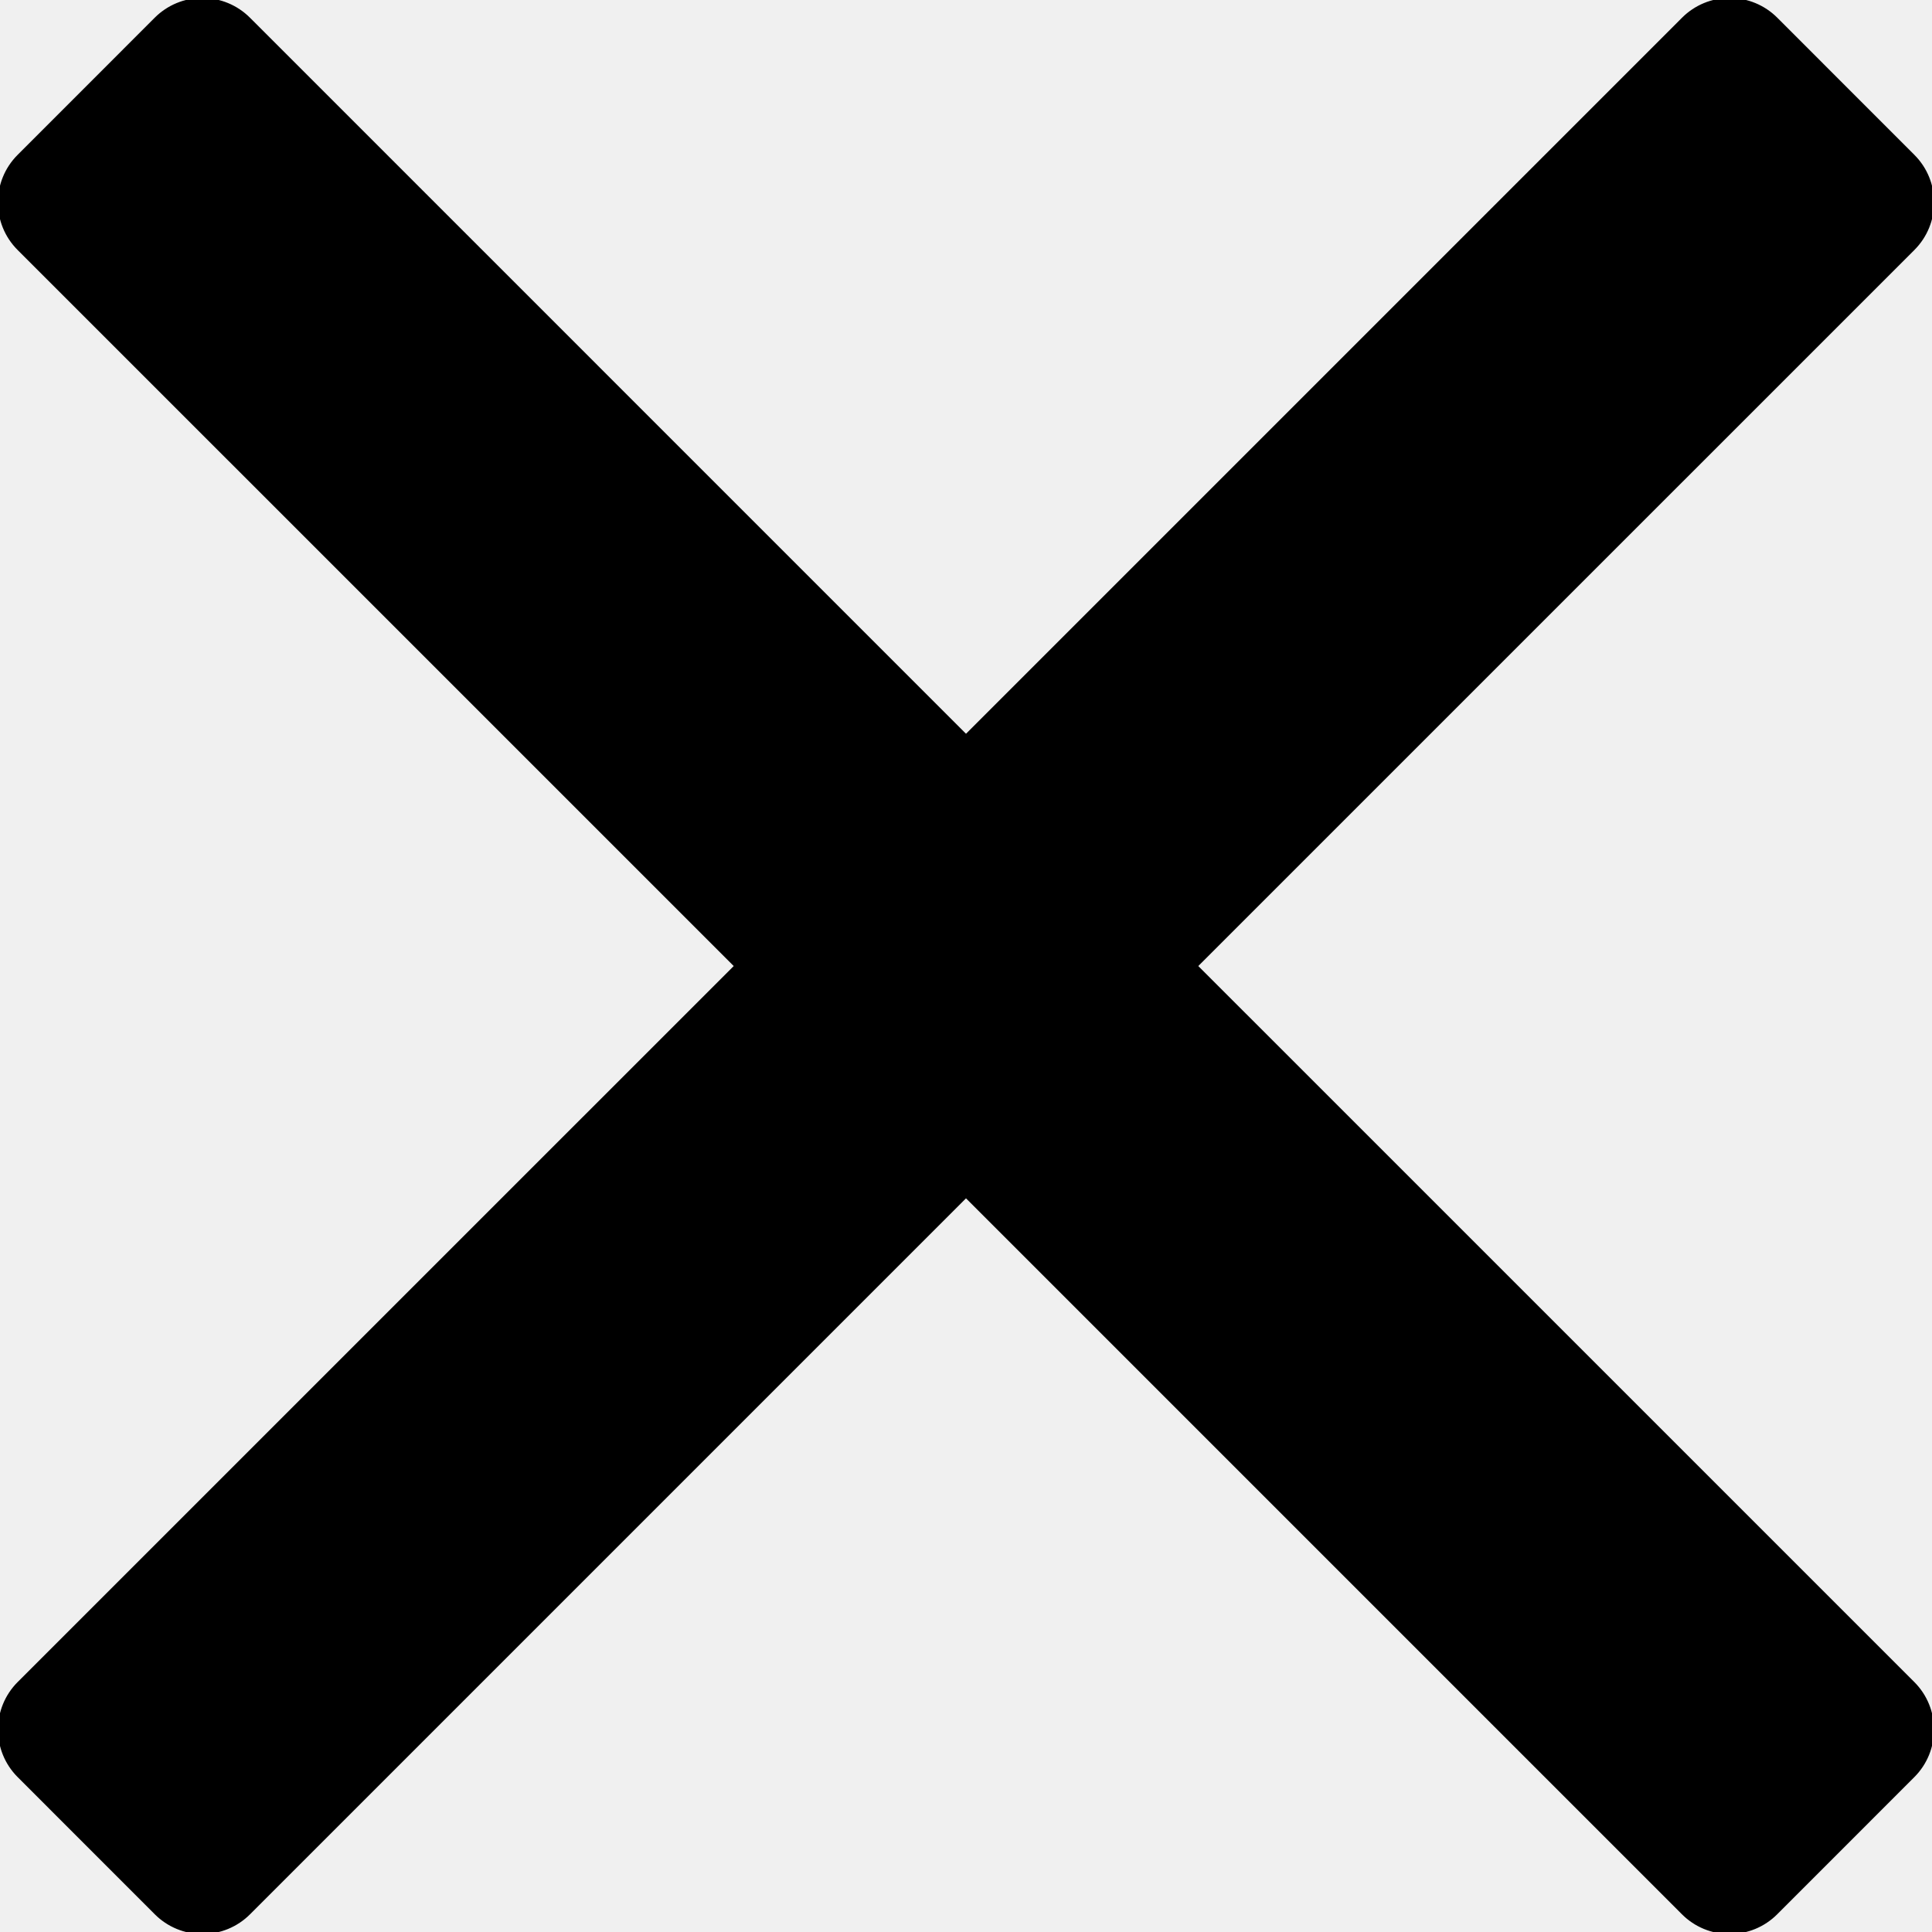
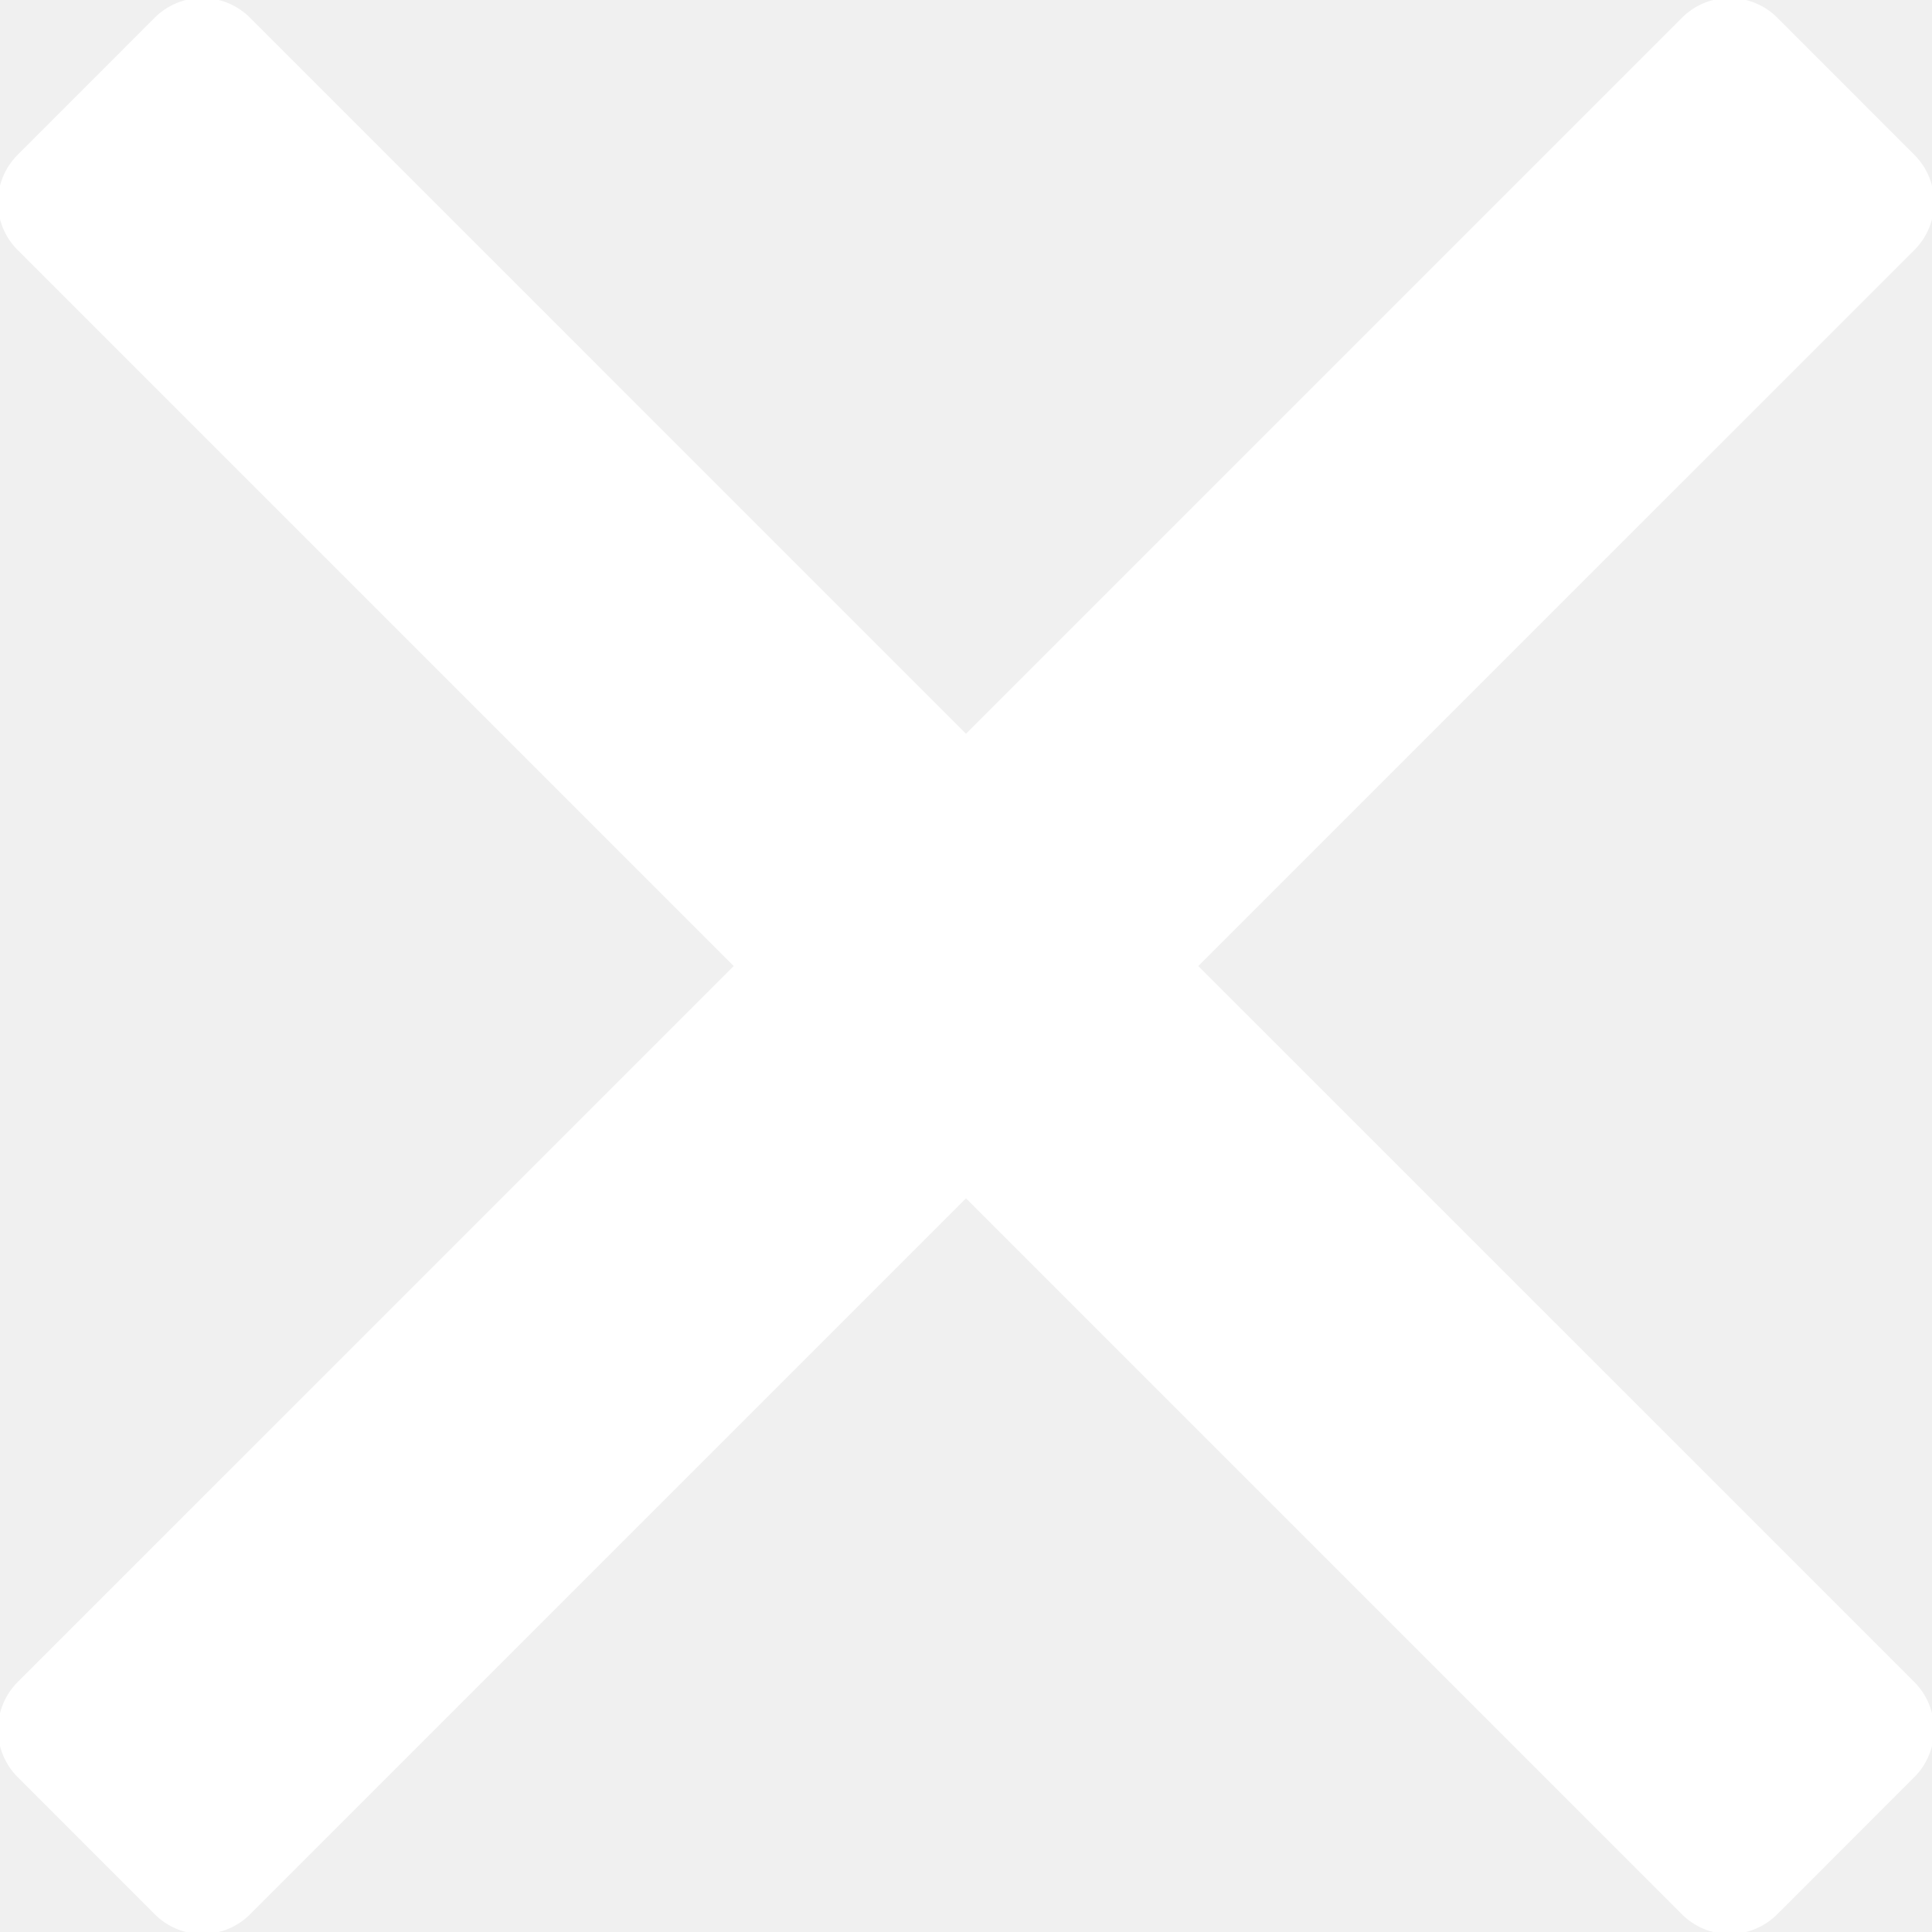
- <svg xmlns="http://www.w3.org/2000/svg" fill="#000000" height="800px" width="800px" version="1.1" id="Capa_1" viewBox="0 0 460.775 460.775" xml:space="preserve" stroke="#000000">
+ <svg xmlns="http://www.w3.org/2000/svg" fill="#ffffff" height="800px" width="800px" version="1.1" id="Capa_1" viewBox="0 0 460.775 460.775" xml:space="preserve" stroke="#ffffff">
  <g id="SVGRepo_bgCarrier" stroke-width="0" />
  <g id="SVGRepo_tracerCarrier" stroke-linecap="round" stroke-linejoin="round" />
  <g id="SVGRepo_iconCarrier">
    <path d="M285.08,230.397L456.218,59.27c6.076-6.077,6.076-15.911,0-21.986L423.511,4.565c-2.913-2.911-6.866-4.55-10.992-4.55 c-4.127,0-8.08,1.639-10.993,4.55l-171.138,171.14L59.25,4.565c-2.913-2.911-6.866-4.55-10.993-4.55 c-4.126,0-8.08,1.639-10.992,4.55L4.558,37.284c-6.077,6.075-6.077,15.909,0,21.986l171.138,171.128L4.575,401.505 c-6.074,6.077-6.074,15.911,0,21.986l32.709,32.719c2.911,2.911,6.865,4.55,10.992,4.55c4.127,0,8.08-1.639,10.994-4.55 l171.117-171.12l171.118,171.12c2.913,2.911,6.866,4.55,10.993,4.55c4.128,0,8.081-1.639,10.992-4.55l32.709-32.719 c6.074-6.075,6.074-15.909,0-21.986L285.08,230.397z" />
  </g>
</svg>
